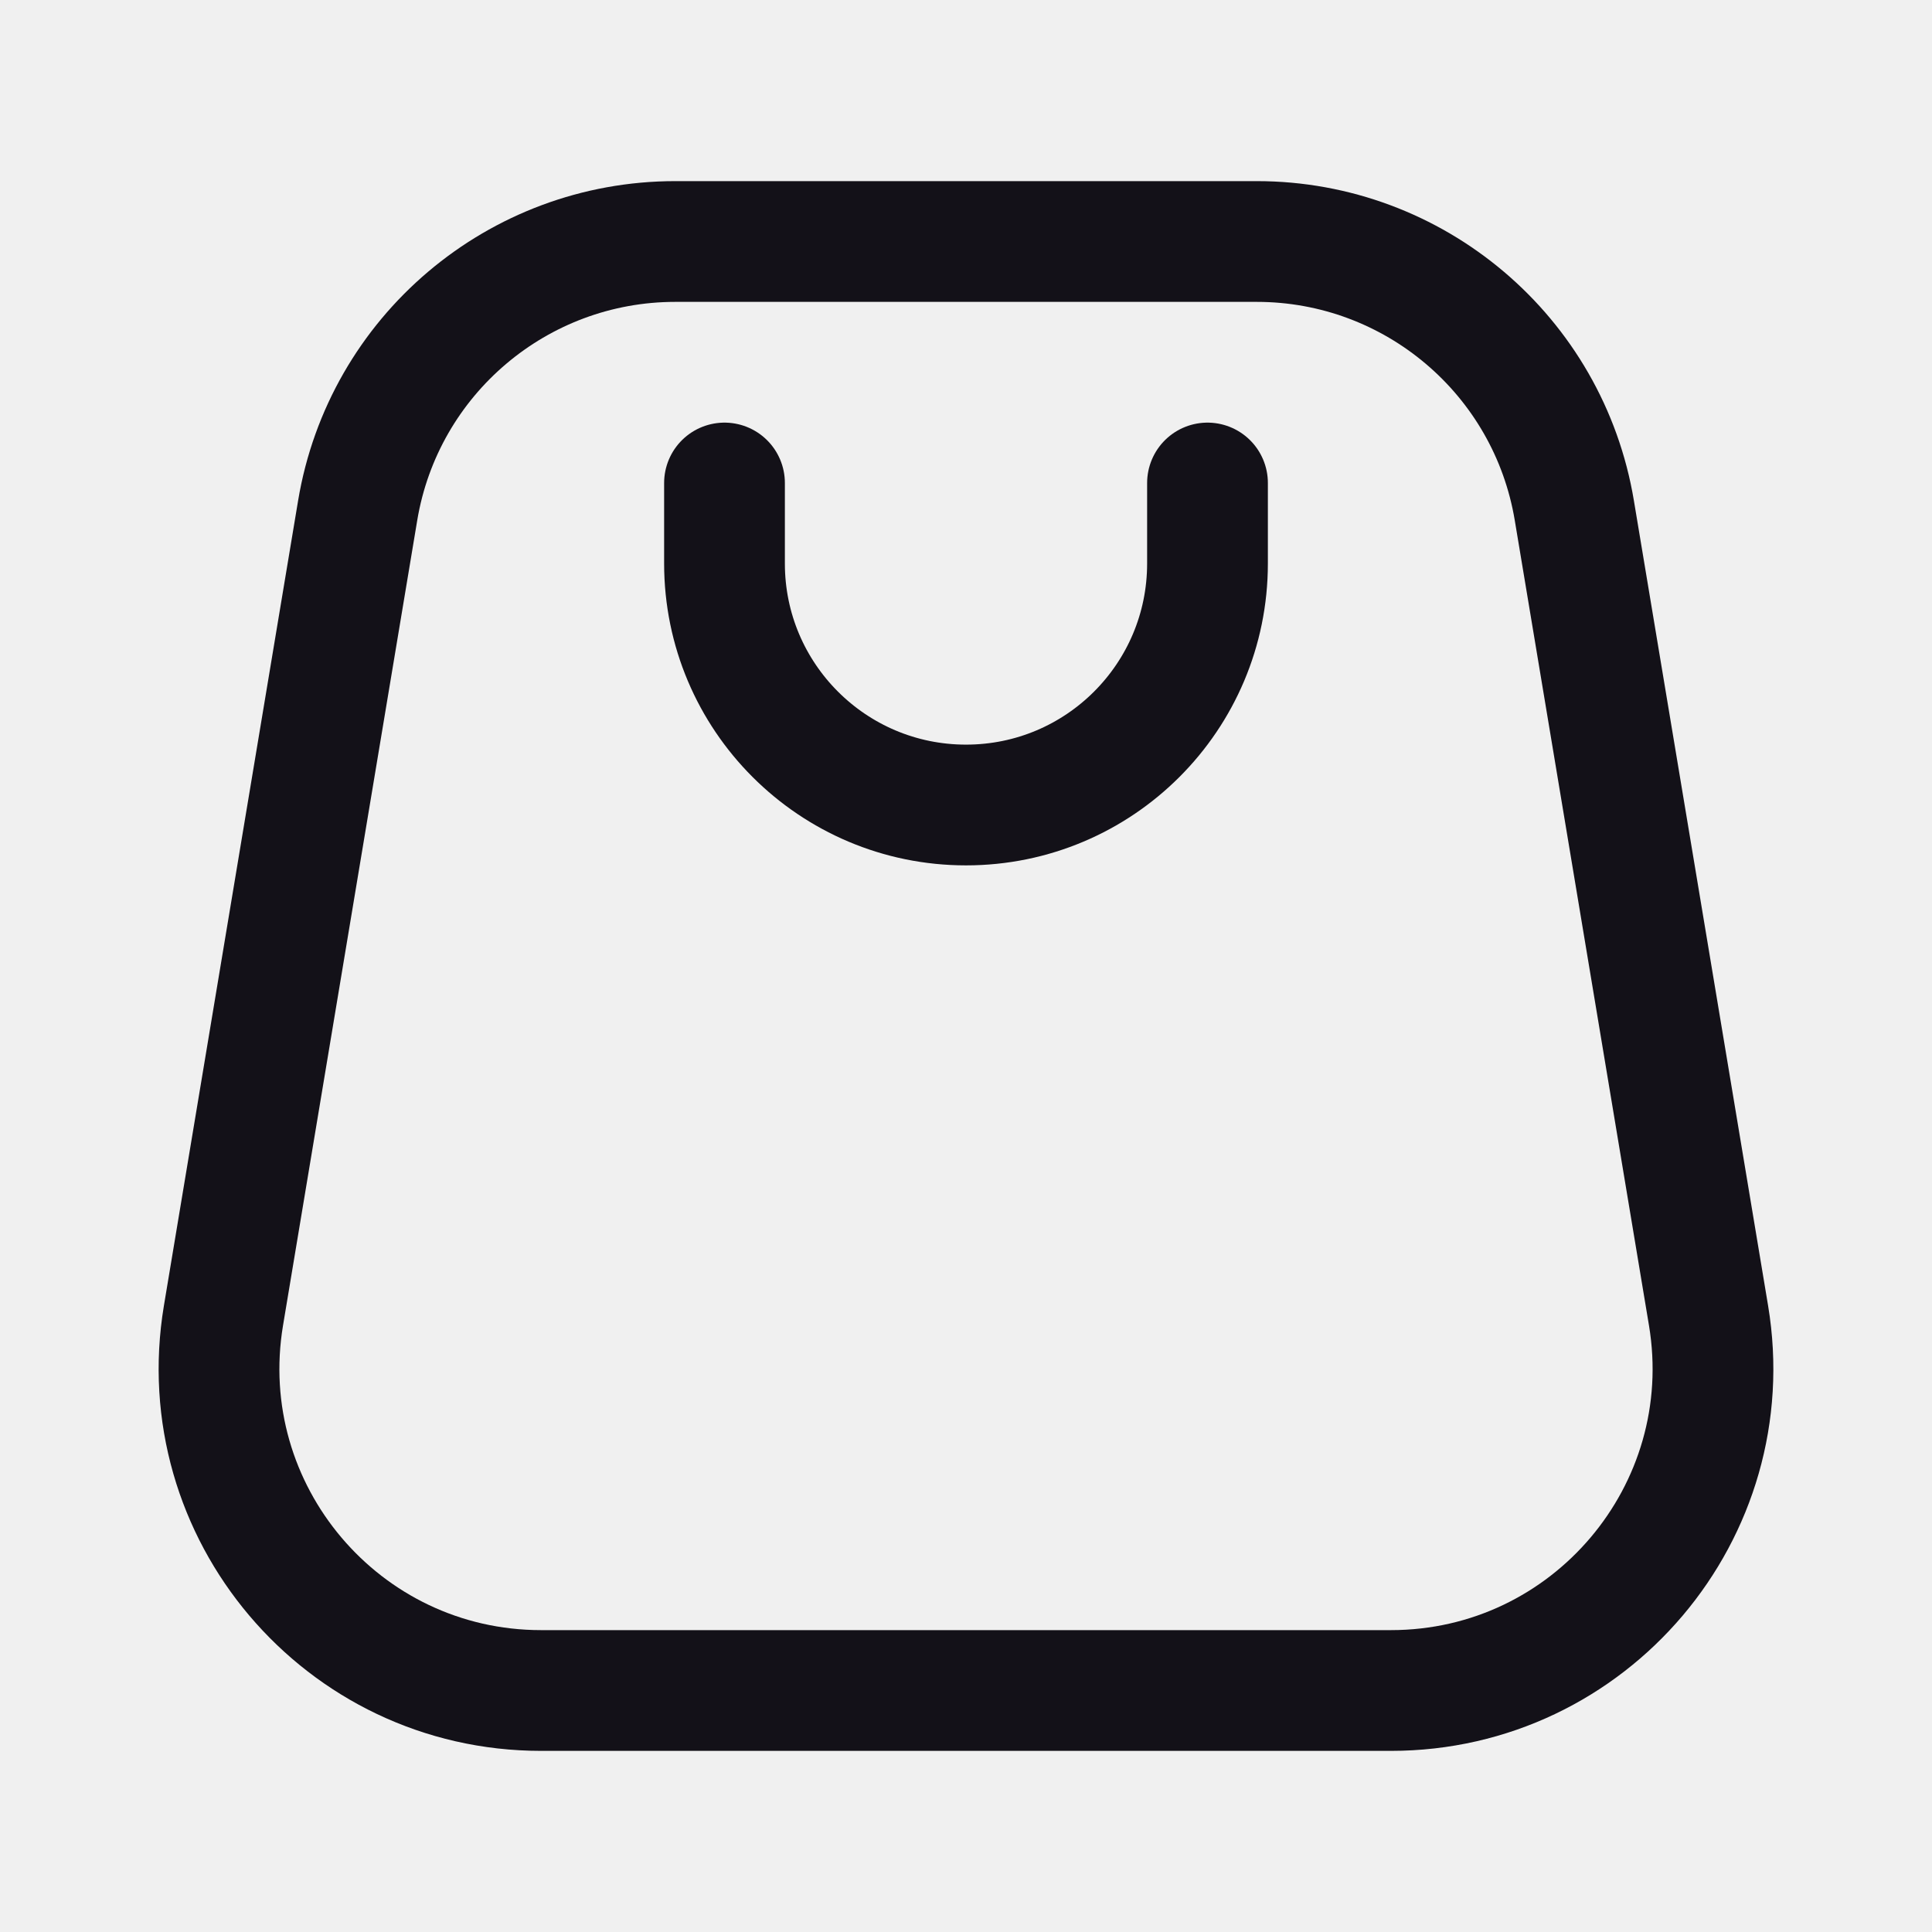
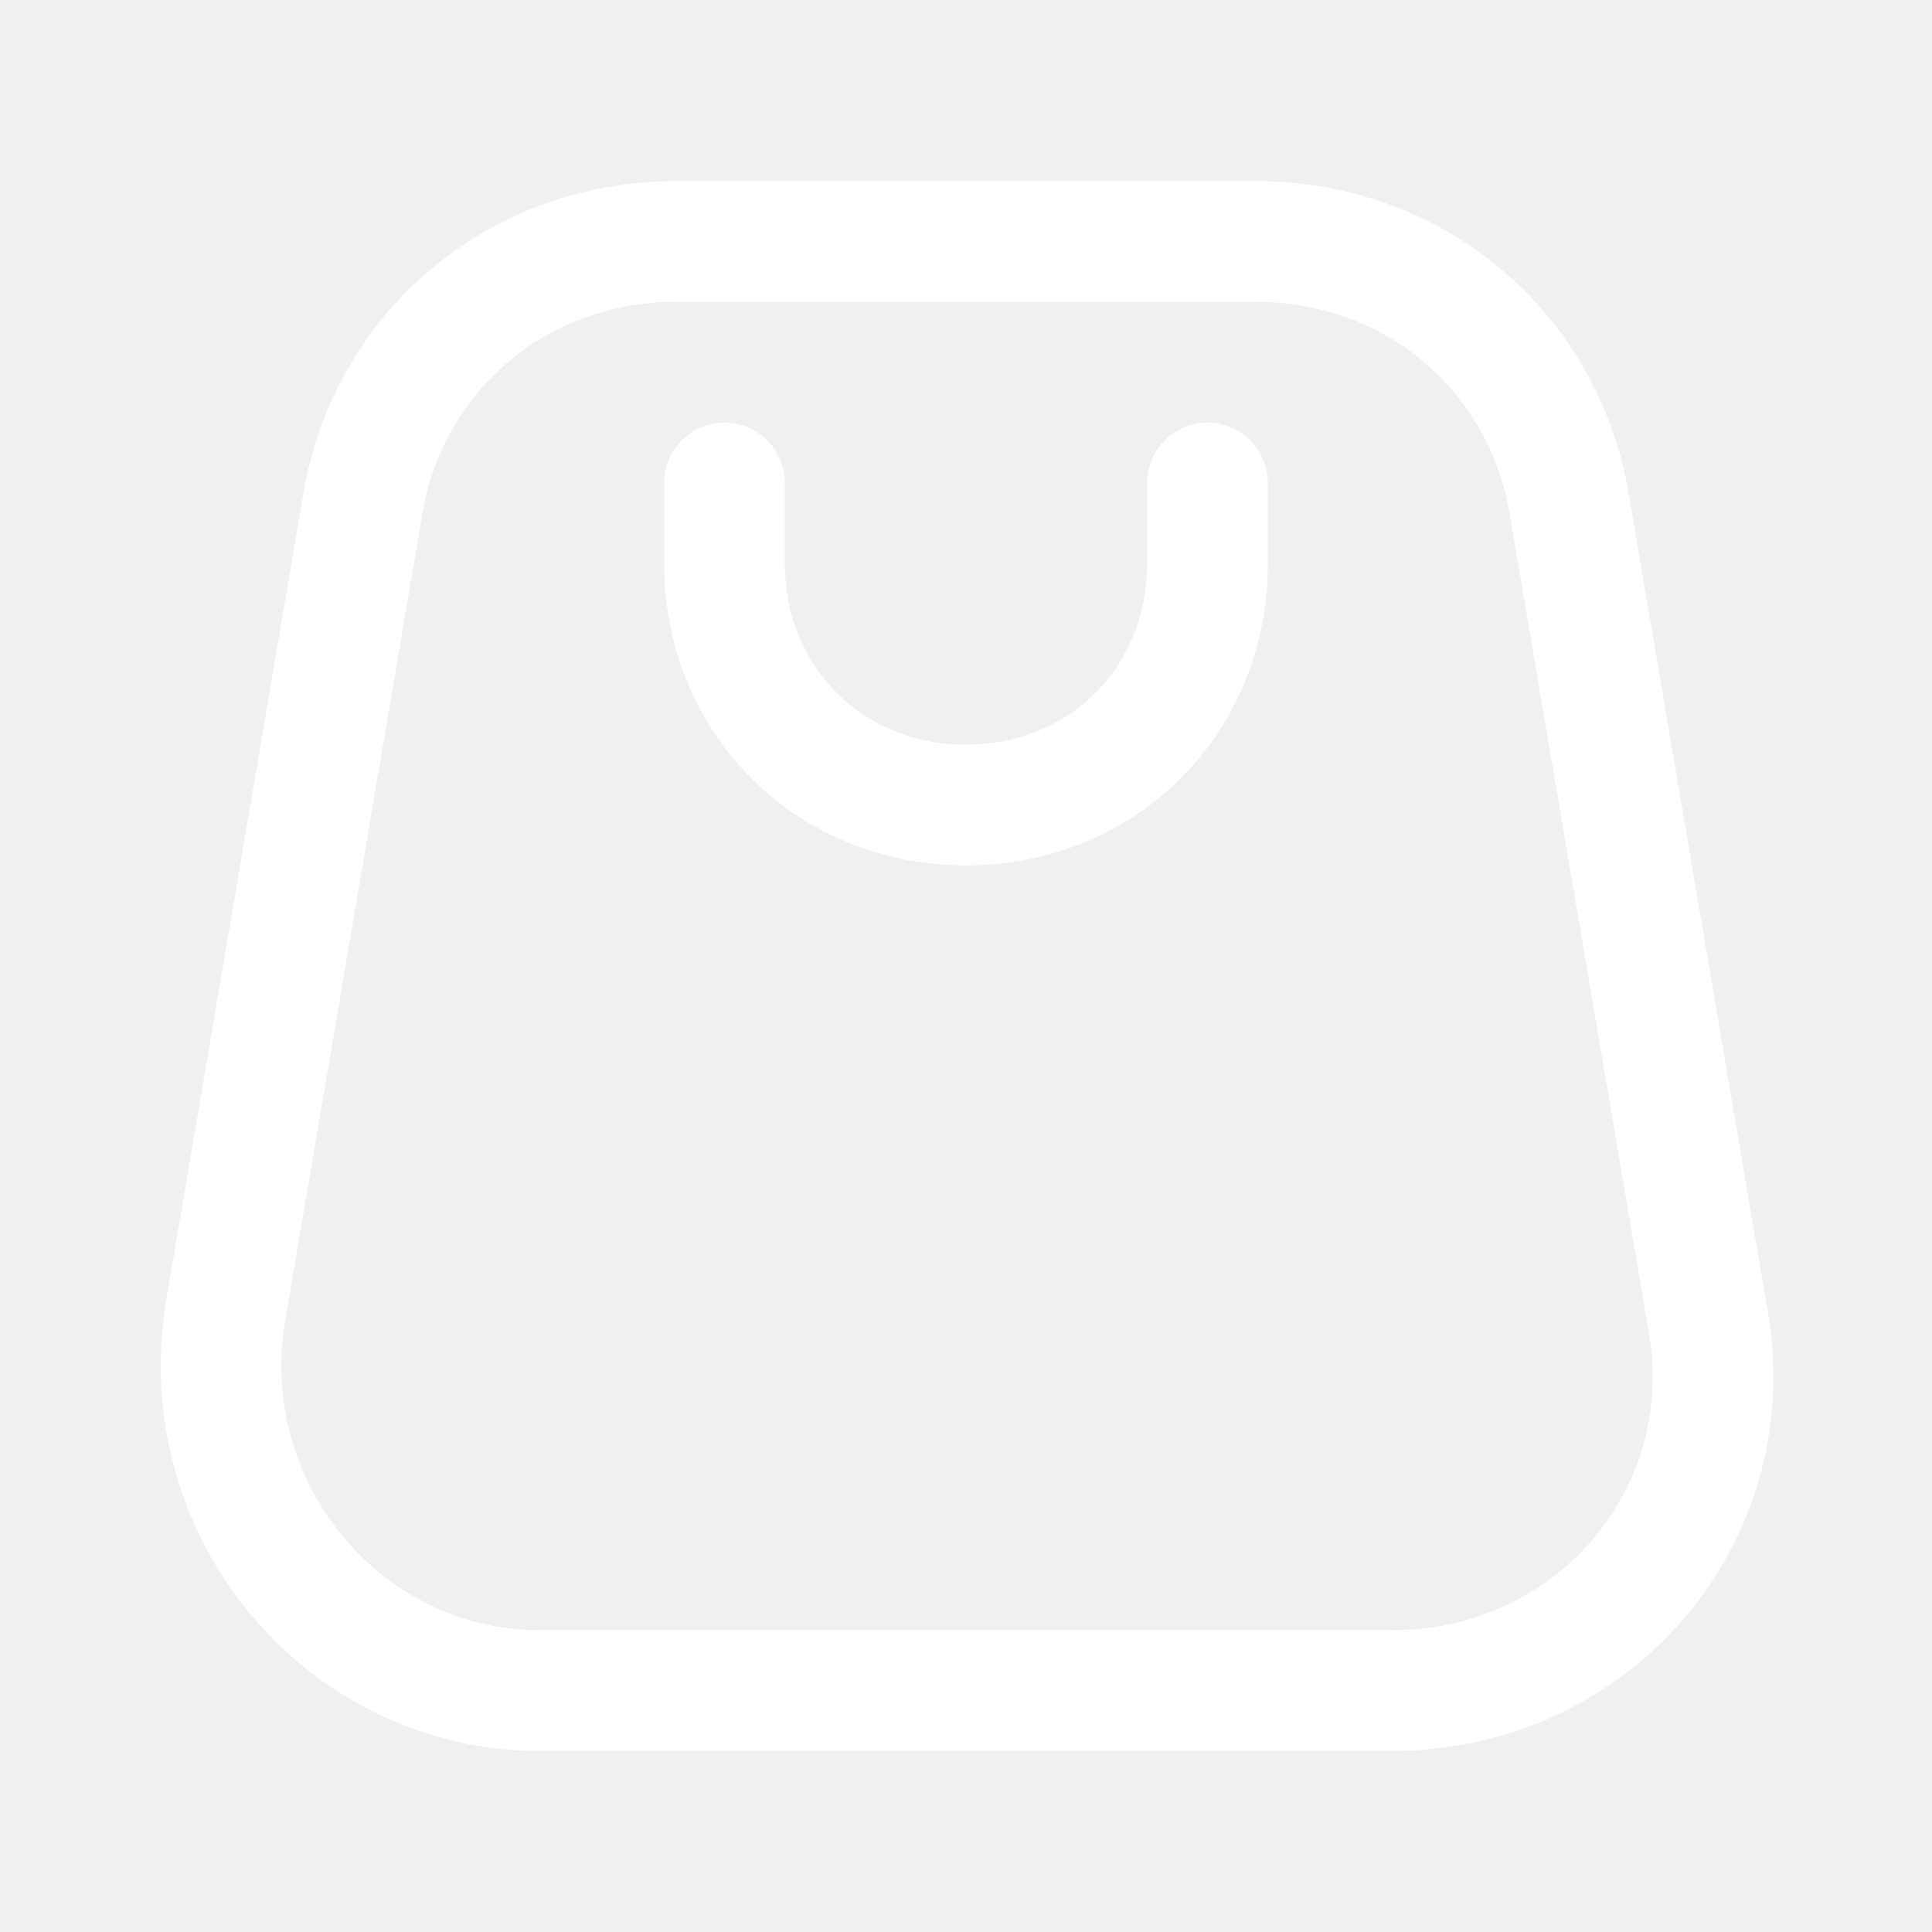
- <svg xmlns="http://www.w3.org/2000/svg" width="24" height="24" viewBox="0 0 24 24" fill="none">
-   <path d="M9 6L9 7C9 8.657 10.343 10 12 10C13.657 10 15 8.657 15 7V6" stroke="#131118" stroke-width="1.5" stroke-linecap="round" stroke-linejoin="round" />
-   <path d="M15.612 3H8.389C6.433 3 4.764 4.414 4.443 6.342L2.776 16.342C2.37 18.78 4.25 21 6.722 21H17.278C19.75 21 21.63 18.78 21.224 16.342L19.557 6.342C19.236 4.414 17.567 3 15.612 3Z" stroke="#131118" stroke-width="1.5" stroke-linejoin="round" />
+ <svg xmlns="http://www.w3.org/2000/svg" version="1.1" id="Layer_1" x="0px" y="0px" viewBox="0 0 24 24" style="enable-background:new 0 0 24 24;" xml:space="preserve">
+   <style type="text/css">
+ 	.st0{fill:none;stroke:#FFFFFF;stroke-width:1.5;stroke-linecap:round;stroke-linejoin:round;}
+ 	.st1{fill:none;stroke:#FFFFFF;stroke-width:1.5;stroke-linejoin:round;}
+ </style>
+   <path class="st0" d="M9,6v1c0,1.7,1.3,3,3,3s3-1.3,3-3V6" />
+   <path class="st1" d="M15.6,3H8.4c-2,0-3.6,1.4-3.9,3.3l-1.7,10C2.4,18.8,4.3,21,6.7,21h10.6c2.5,0,4.4-2.2,3.9-4.7l-1.7-10  C19.2,4.4,17.6,3,15.6,3z" />
</svg>
